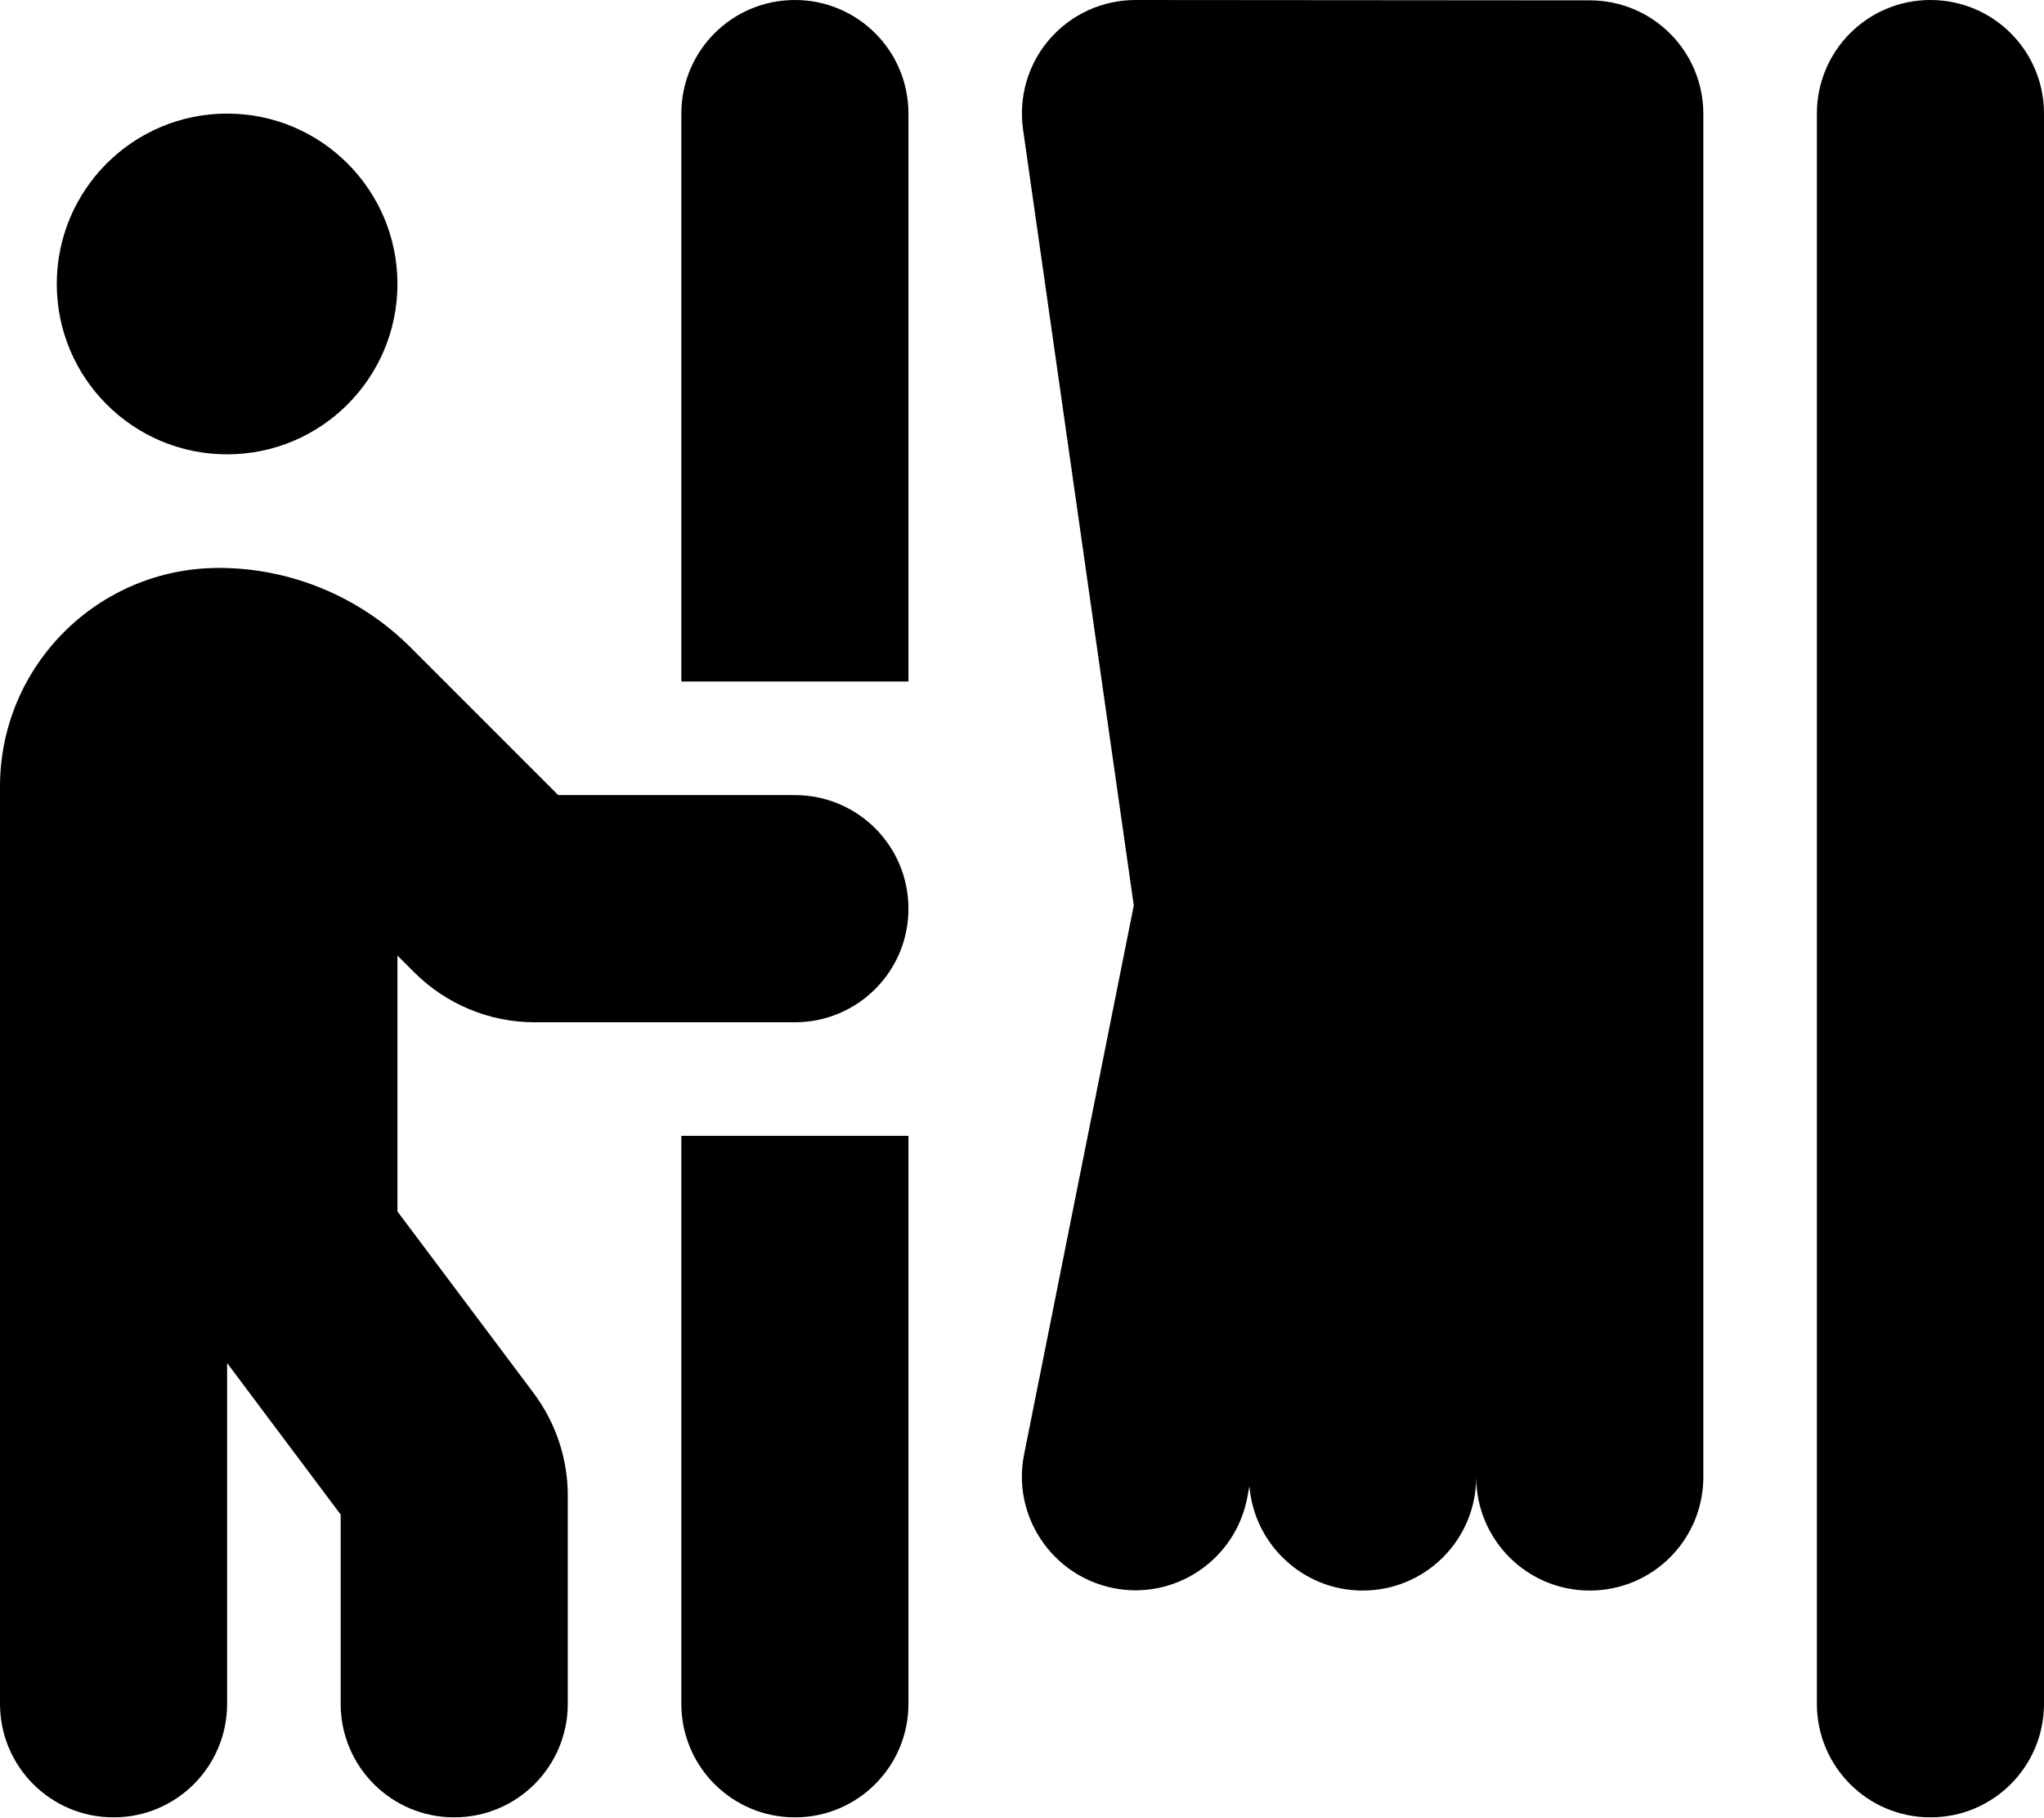
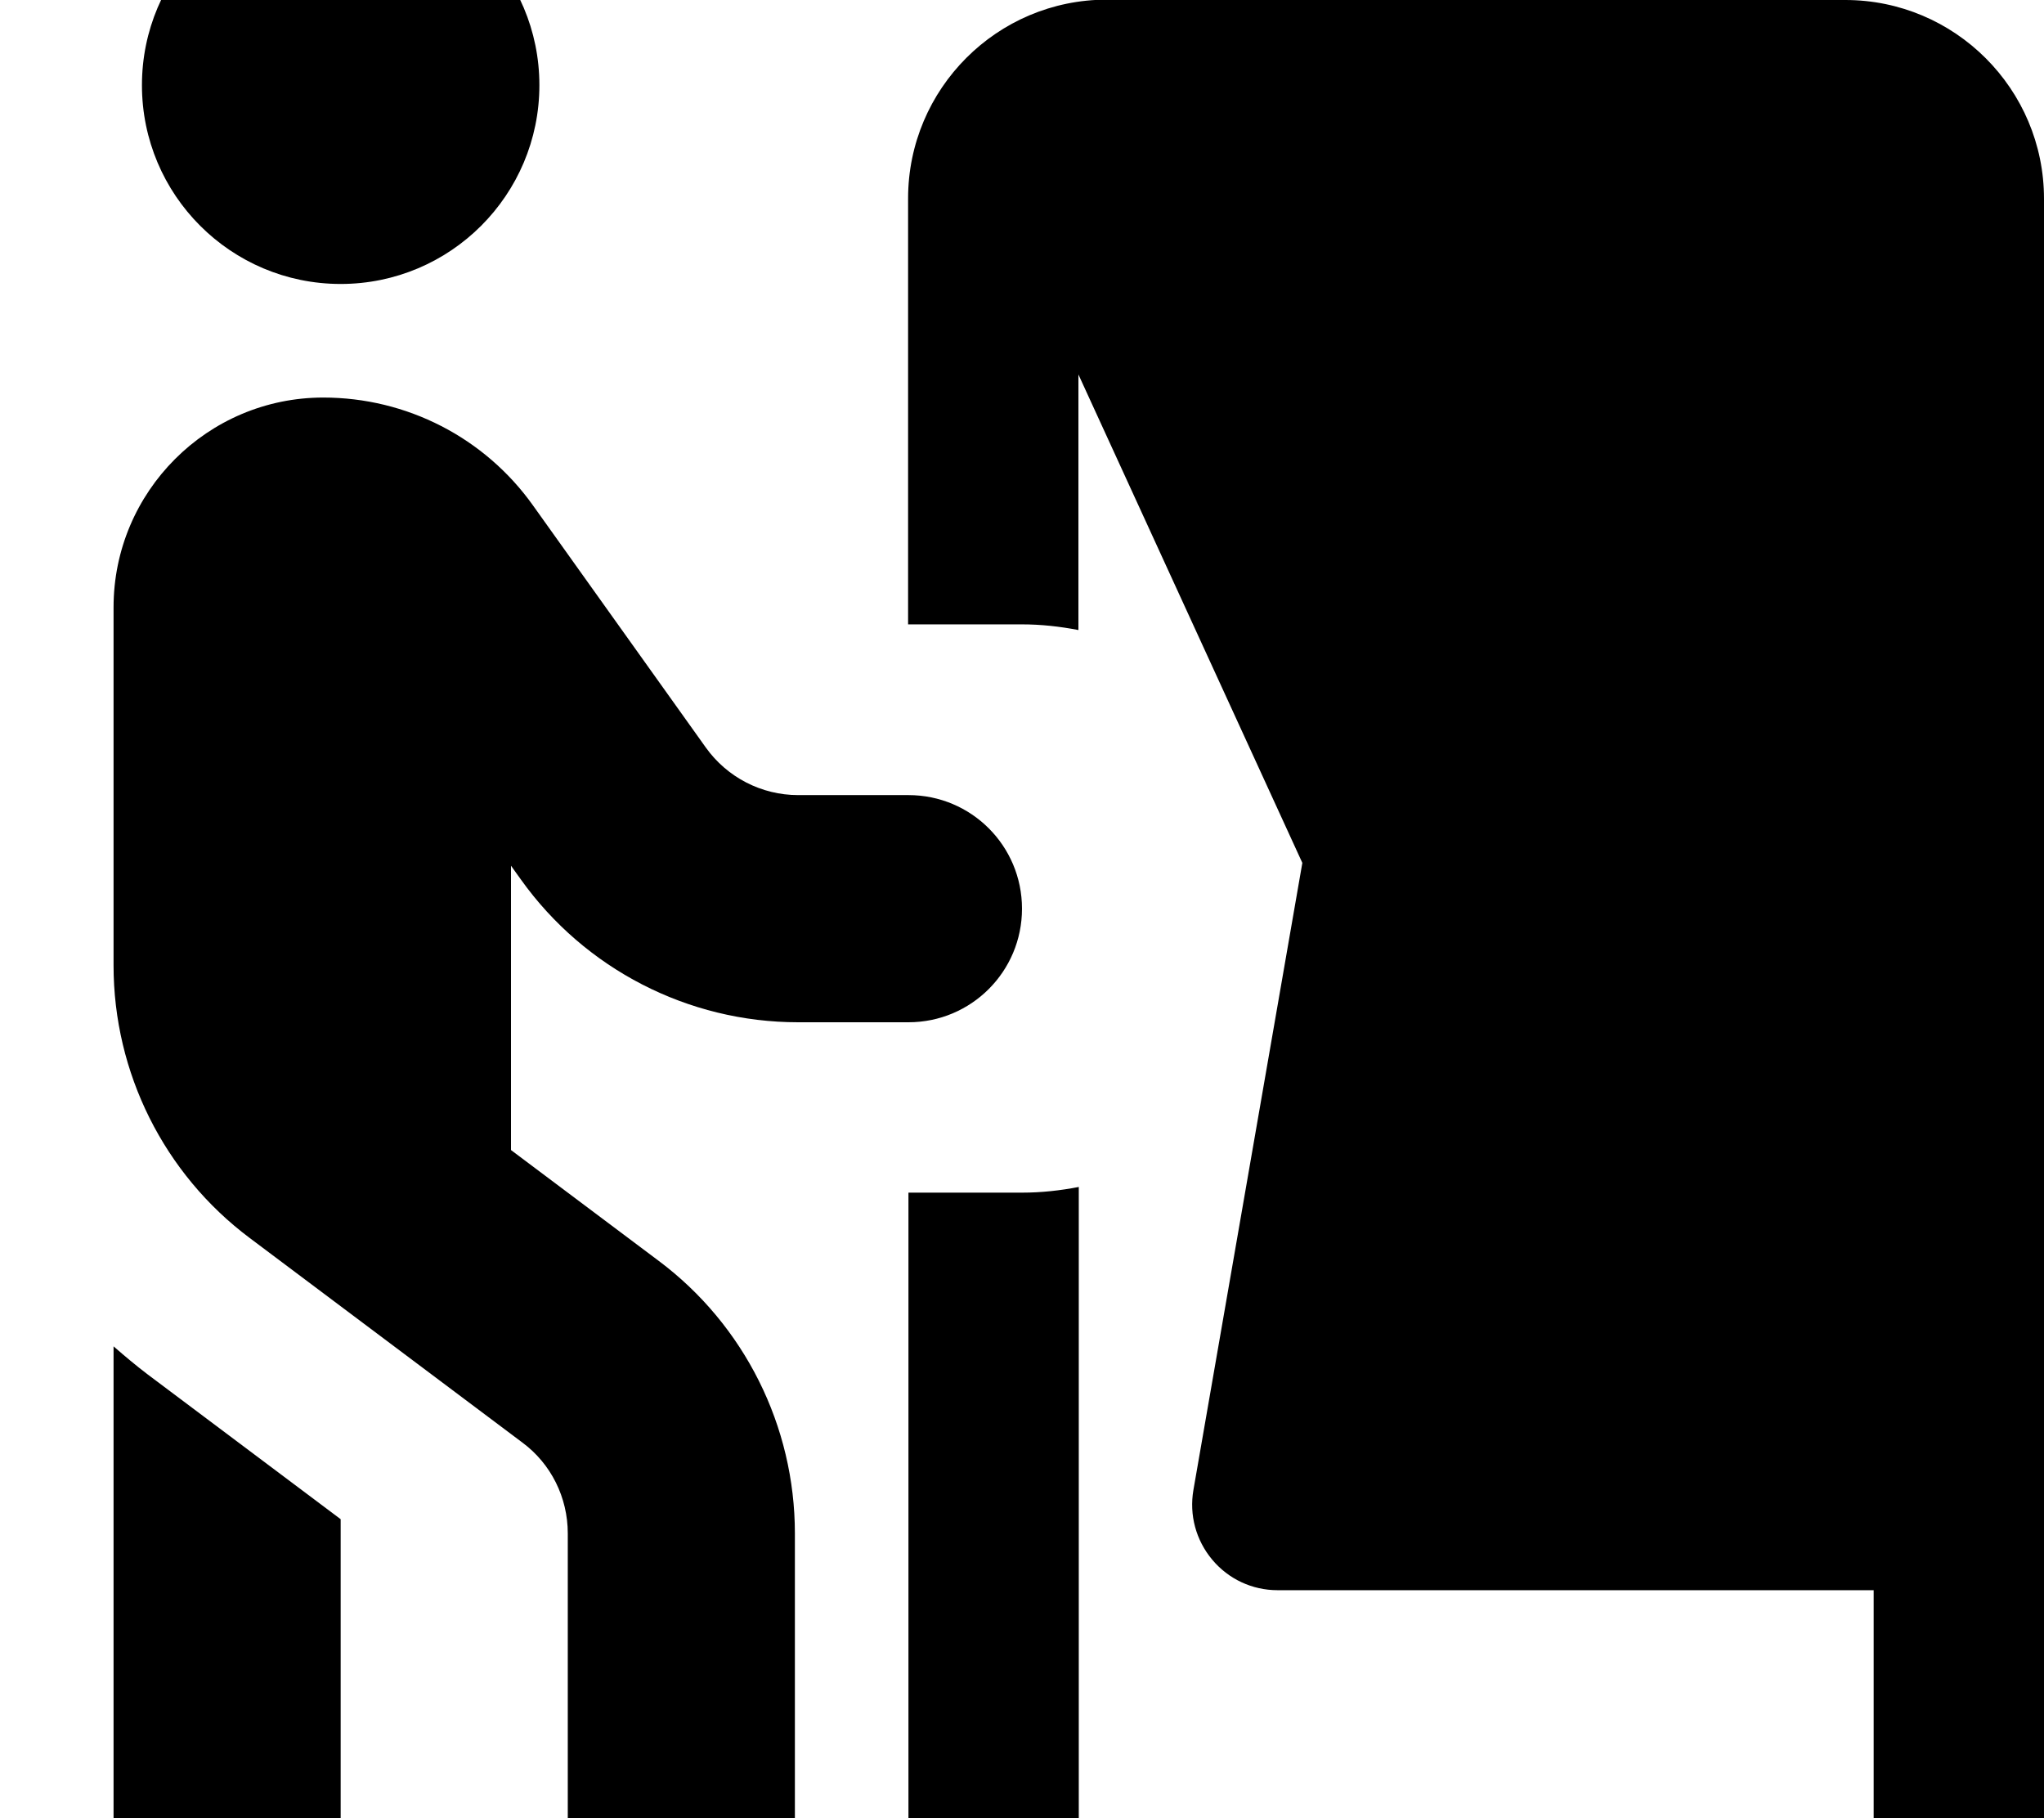
- <svg xmlns="http://www.w3.org/2000/svg" aria-hidden="true" focusable="false" data-prefix="fas" data-icon="person-booth" class="svg-inline--fa fa-person-booth" role="img" viewBox="0 0 576 512">
-   <path fill="currentColor" d="M256 32c0-17.7-14.3-32-32-32s-32 14.3-32 32l0 160 64 0 0-160zm320 0c0-17.7-14.3-32-32-32s-32 14.3-32 32l0 448c0 17.7 14.3 32 32 32s32-14.3 32-32l0-448zM224 512c17.7 0 32-14.3 32-32l0-160-64 0 0 160c0 17.7 14.3 32 32 32zM320 0c-9.3 0-18.1 4-24.2 11s-8.8 16.3-7.5 25.5l31.2 218.6L288.6 409.7c-3.5 17.3 7.8 34.2 25.1 37.7s34.2-7.8 37.7-25.1l.7-3.6c1.3 16.4 15.1 29.4 31.9 29.4c17.7 0 32-14.3 32-32c0 17.7 14.3 32 32 32s32-14.3 32-32l0-384c0-17.7-14.3-32-32-32L320 0zM112 80A48 48 0 1 0 16 80a48 48 0 1 0 96 0zm0 261.3l0-72.1 4.7 4.7c9 9 21.2 14.1 33.9 14.1l73.4 0c17.7 0 32-14.3 32-32s-14.3-32-32-32l-66.7 0-41.6-41.6c-14.3-14.3-33.8-22.4-54-22.4C27.6 160 0 187.6 0 221.6l0 55.7 0 .9L0 480c0 17.7 14.3 32 32 32s32-14.3 32-32l0-96 32 42.7L96 480c0 17.7 14.3 32 32 32s32-14.3 32-32l0-58.7c0-10.4-3.4-20.5-9.6-28.8L112 341.3z" />
+ <svg data-prefix="fas" data-icon="person-booth" class="svg-inline--fa fa-person-booth" role="img" viewBox="0 0 576 512" aria-hidden="true">
+   <path fill="currentColor" d="M40 24A56 56 0 1 1 152 24 56 56 0 1 1 40 24zm51.1 88c23.5 0 45.5 11.3 59.1 30.4l48.7 68.2c6 8.4 15.7 13.4 26 13.4l31.1 0c17.7 0 32 14.3 32 32s-14.3 32-32 32l-31.1 0c-31 0-60.1-15-78.1-40.2l-2.8-3.9 0 80.1 41.6 31.2C209.8 373.3 224 401.8 224 432l0 80c0 17.7-14.3 32-32 32s-32-14.3-32-32l0-80c0-10.1-4.7-19.6-12.8-25.6L70.4 348.8C46.2 330.7 32 302.2 32 272l0-100.9C32 138.5 58.5 112 91.1 112zM32 512l0-132.7c3.1 2.7 6.3 5.4 9.6 7.9L96 428 96 512c0 17.7-14.3 32-32 32s-32-14.3-32-32zm544-88l0 96c0 13.3-10.7 24-24 24s-24-10.7-24-24l0-72-168 0c-7.1 0-13.8-3.1-18.4-8.6s-6.5-12.6-5.3-19.6l30.7-176.7-63.1-137.6 0 72c-5.2-1-10.5-1.6-16-1.6l-32 0 0-120c0-30.9 25.1-56 56-56L520 0c30.9 0 56 25.1 56 56l0 368zM288 336c5.5 0 10.8-.6 16-1.6L304 520c0 13.3-10.7 24-24 24s-24-10.7-24-24l0-184 32 0z" />
</svg>
